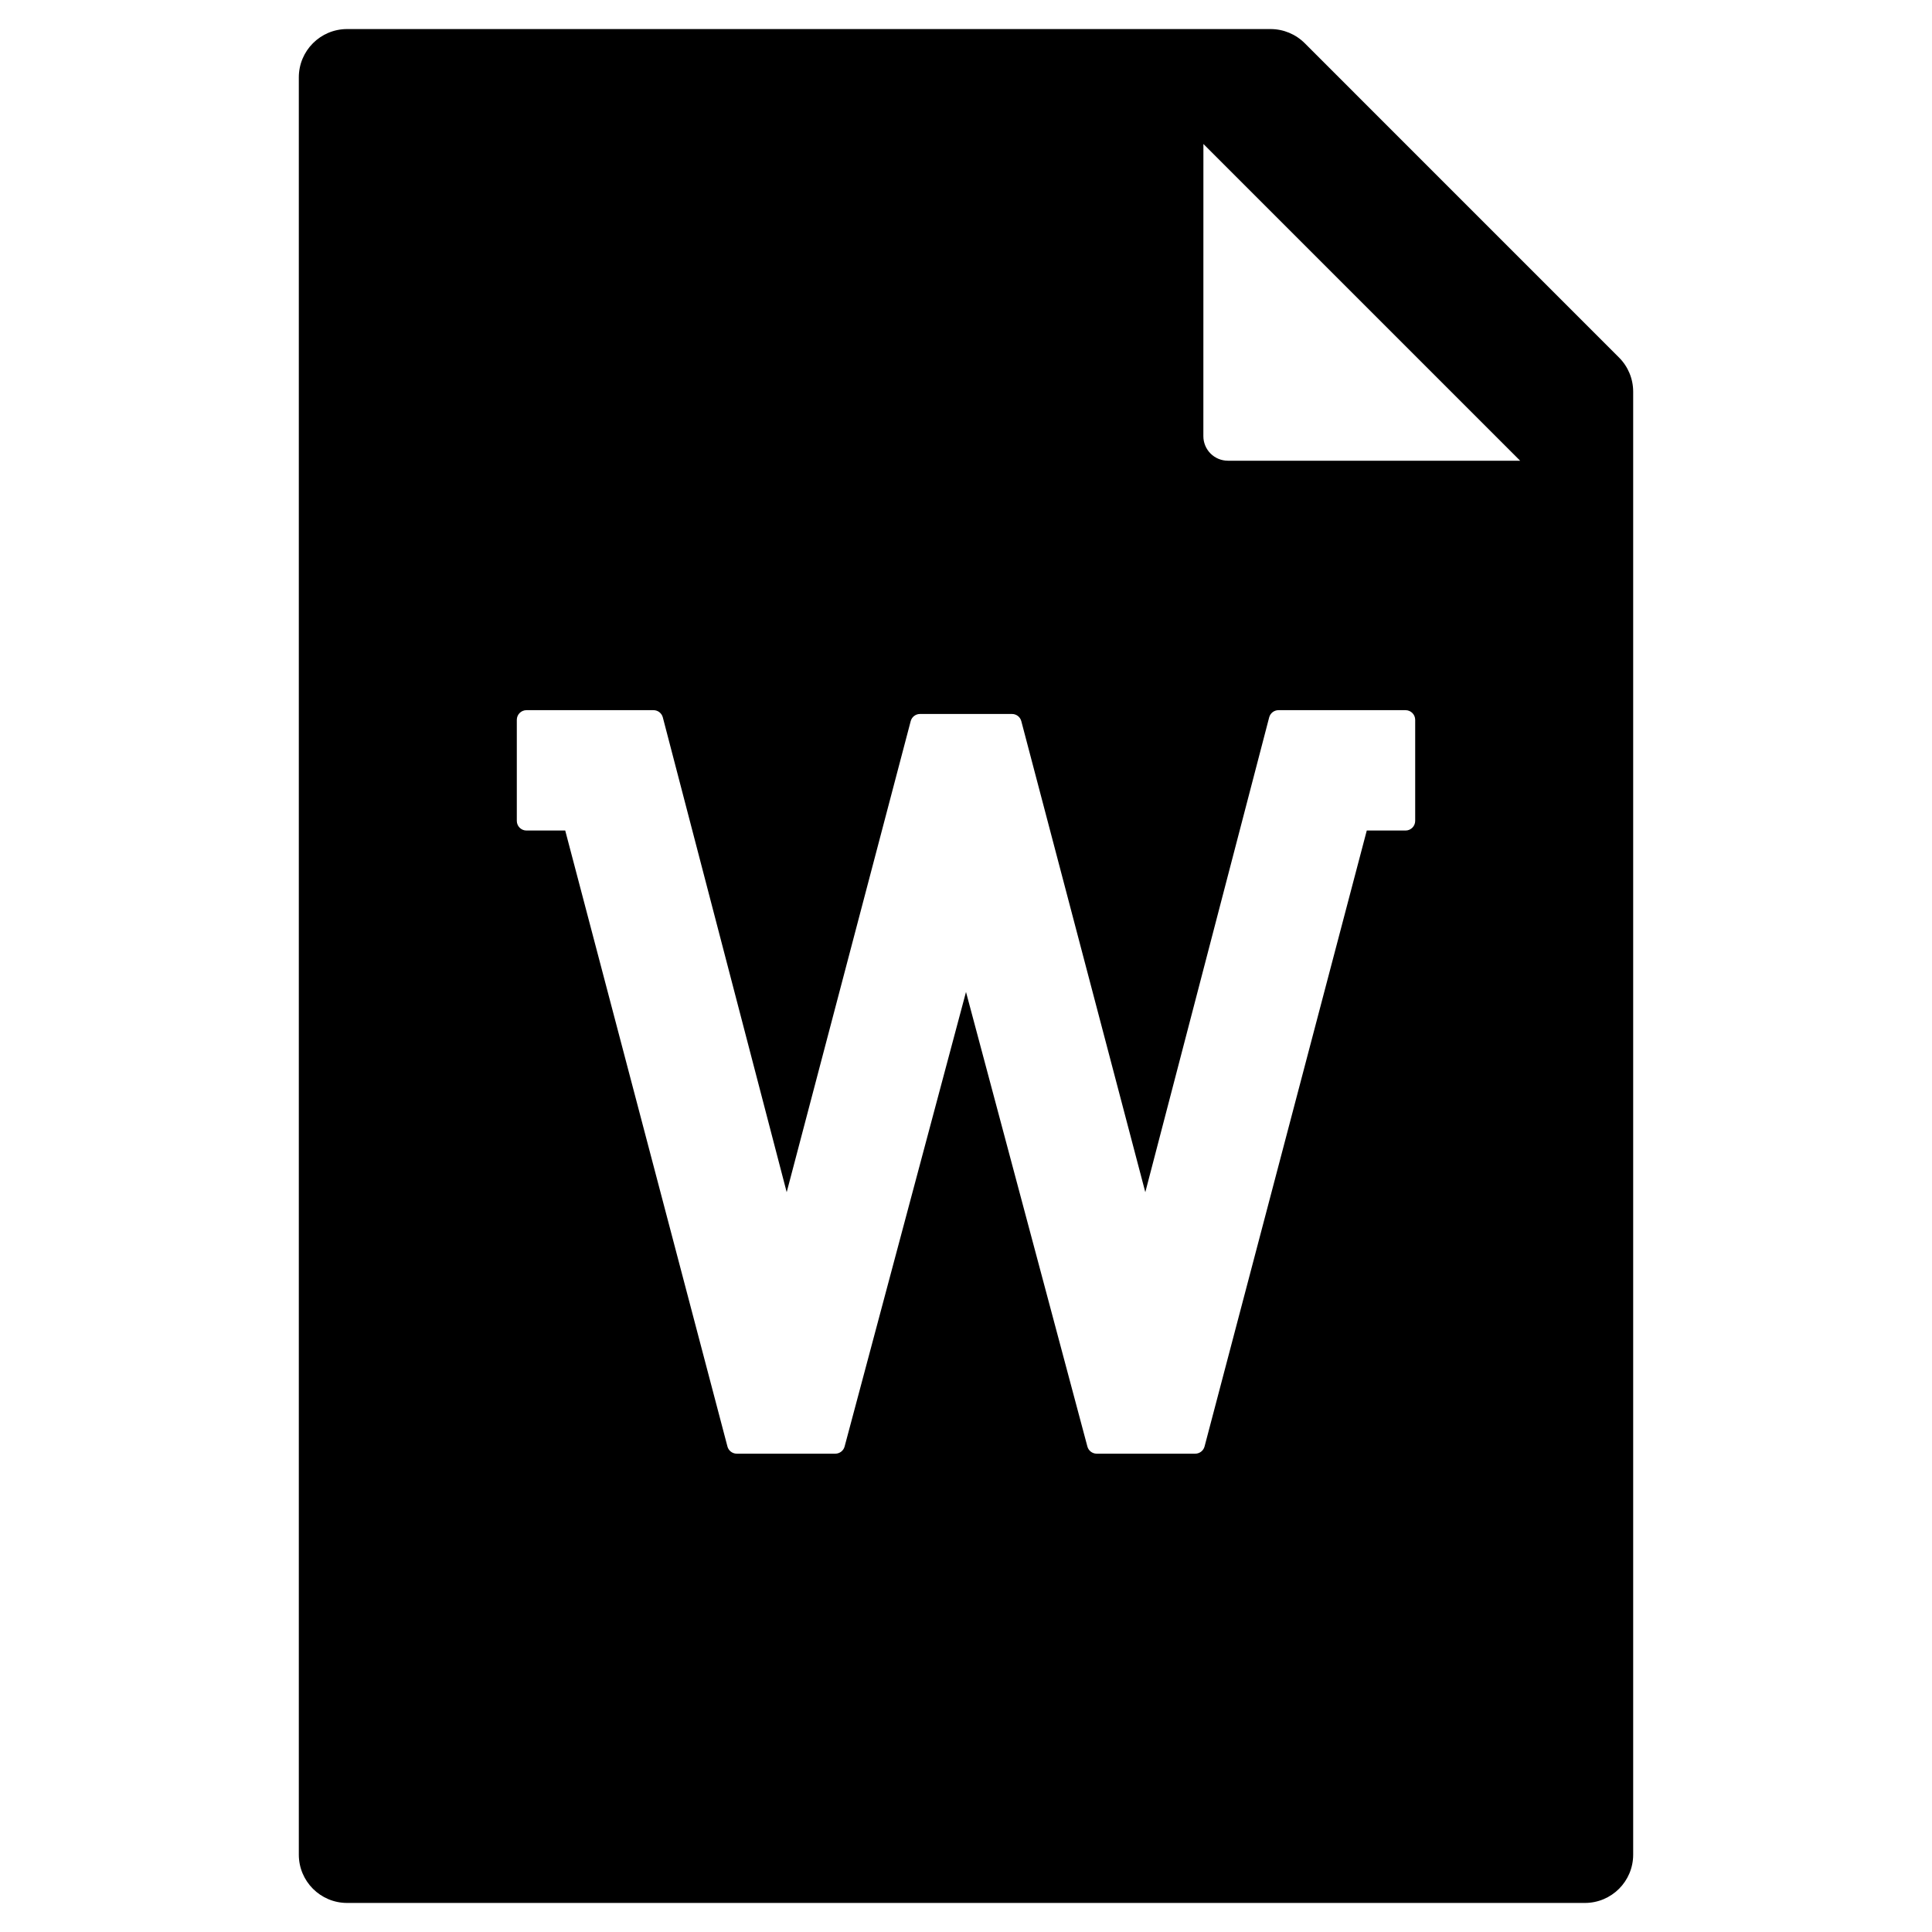
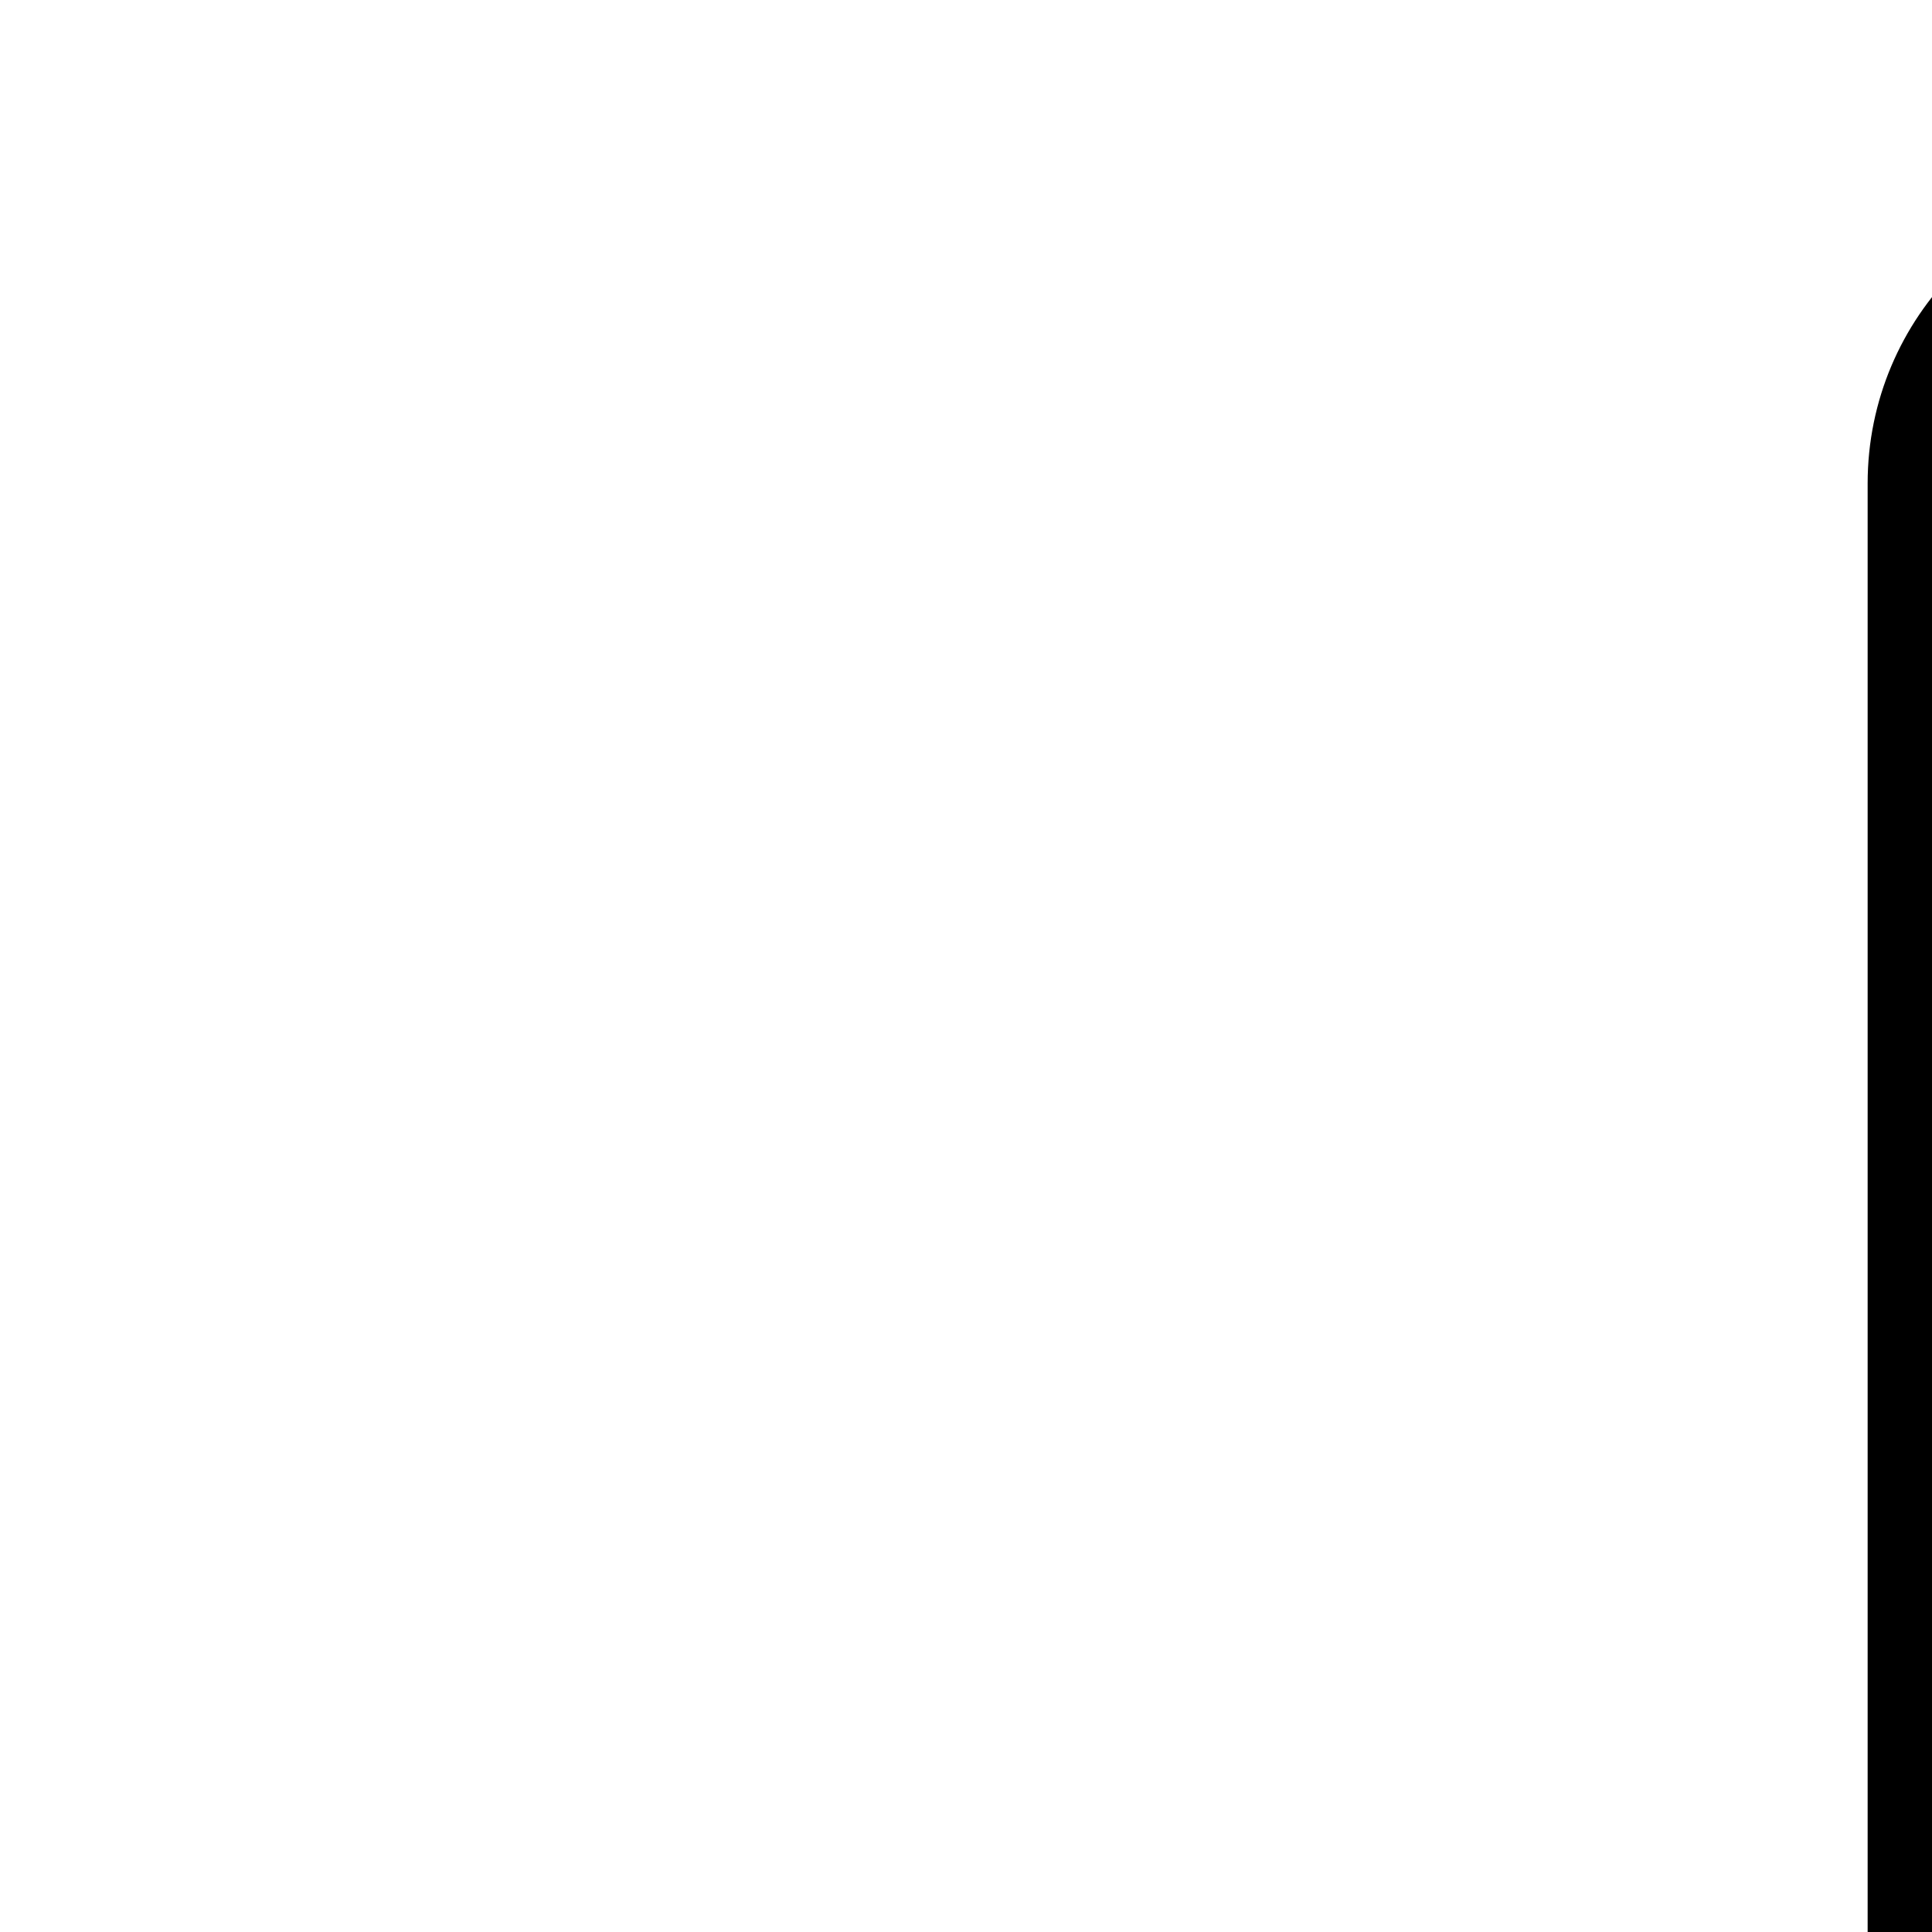
- <svg xmlns="http://www.w3.org/2000/svg" version="1.1" id="Layer_3" x="0px" y="0px" width="100px" height="100px" viewBox="0 0 100 100" enable-background="new 0 0 100 100" xml:space="preserve">
+ <svg xmlns="http://www.w3.org/2000/svg" version="1.1" id="Layer_3" x="0px" y="0px" width="16px" height="16px" viewBox="0 0 16 16" enable-background="new 0 0 16 16" xml:space="preserve">
  <path d="M83.801,18.506L67.532,2.236c-0.469-0.469-1.104-0.732-1.768-0.732H17.967c-1.381,0-2.5,1.119-2.5,2.5v91.992  c0,1.381,1.119,2.5,2.5,2.5h64.066c1.381,0,2.5-1.119,2.5-2.5V20.273C84.533,19.609,84.27,18.975,83.801,18.506z M73.25,42.488  c0,0.277-0.224,0.5-0.5,0.5h-2.006l-8.396,31.881c-0.058,0.219-0.256,0.373-0.483,0.373h-5.099c-0.227,0-0.425-0.152-0.483-0.371  L50,51.344l-6.283,23.527c-0.058,0.219-0.256,0.371-0.483,0.371h-5.099c-0.227,0-0.426-0.154-0.483-0.373l-8.396-31.881H27.25  c-0.276,0-0.5-0.223-0.5-0.5v-5.23c0-0.275,0.224-0.5,0.5-0.5h6.574c0.228,0,0.426,0.154,0.484,0.375l6.411,24.574l6.418-24.379  c0.058-0.221,0.256-0.373,0.483-0.373h4.76c0.227,0,0.426,0.152,0.483,0.373l6.418,24.379l6.411-24.574  c0.058-0.221,0.256-0.375,0.484-0.375h6.574c0.276,0,0.5,0.225,0.5,0.5V42.488z M63.555,23.846c-0.337,0-0.659-0.133-0.897-0.371  c-0.237-0.238-0.372-0.561-0.372-0.897l0.002-15.126l16.395,16.395H63.555z" />
</svg>
